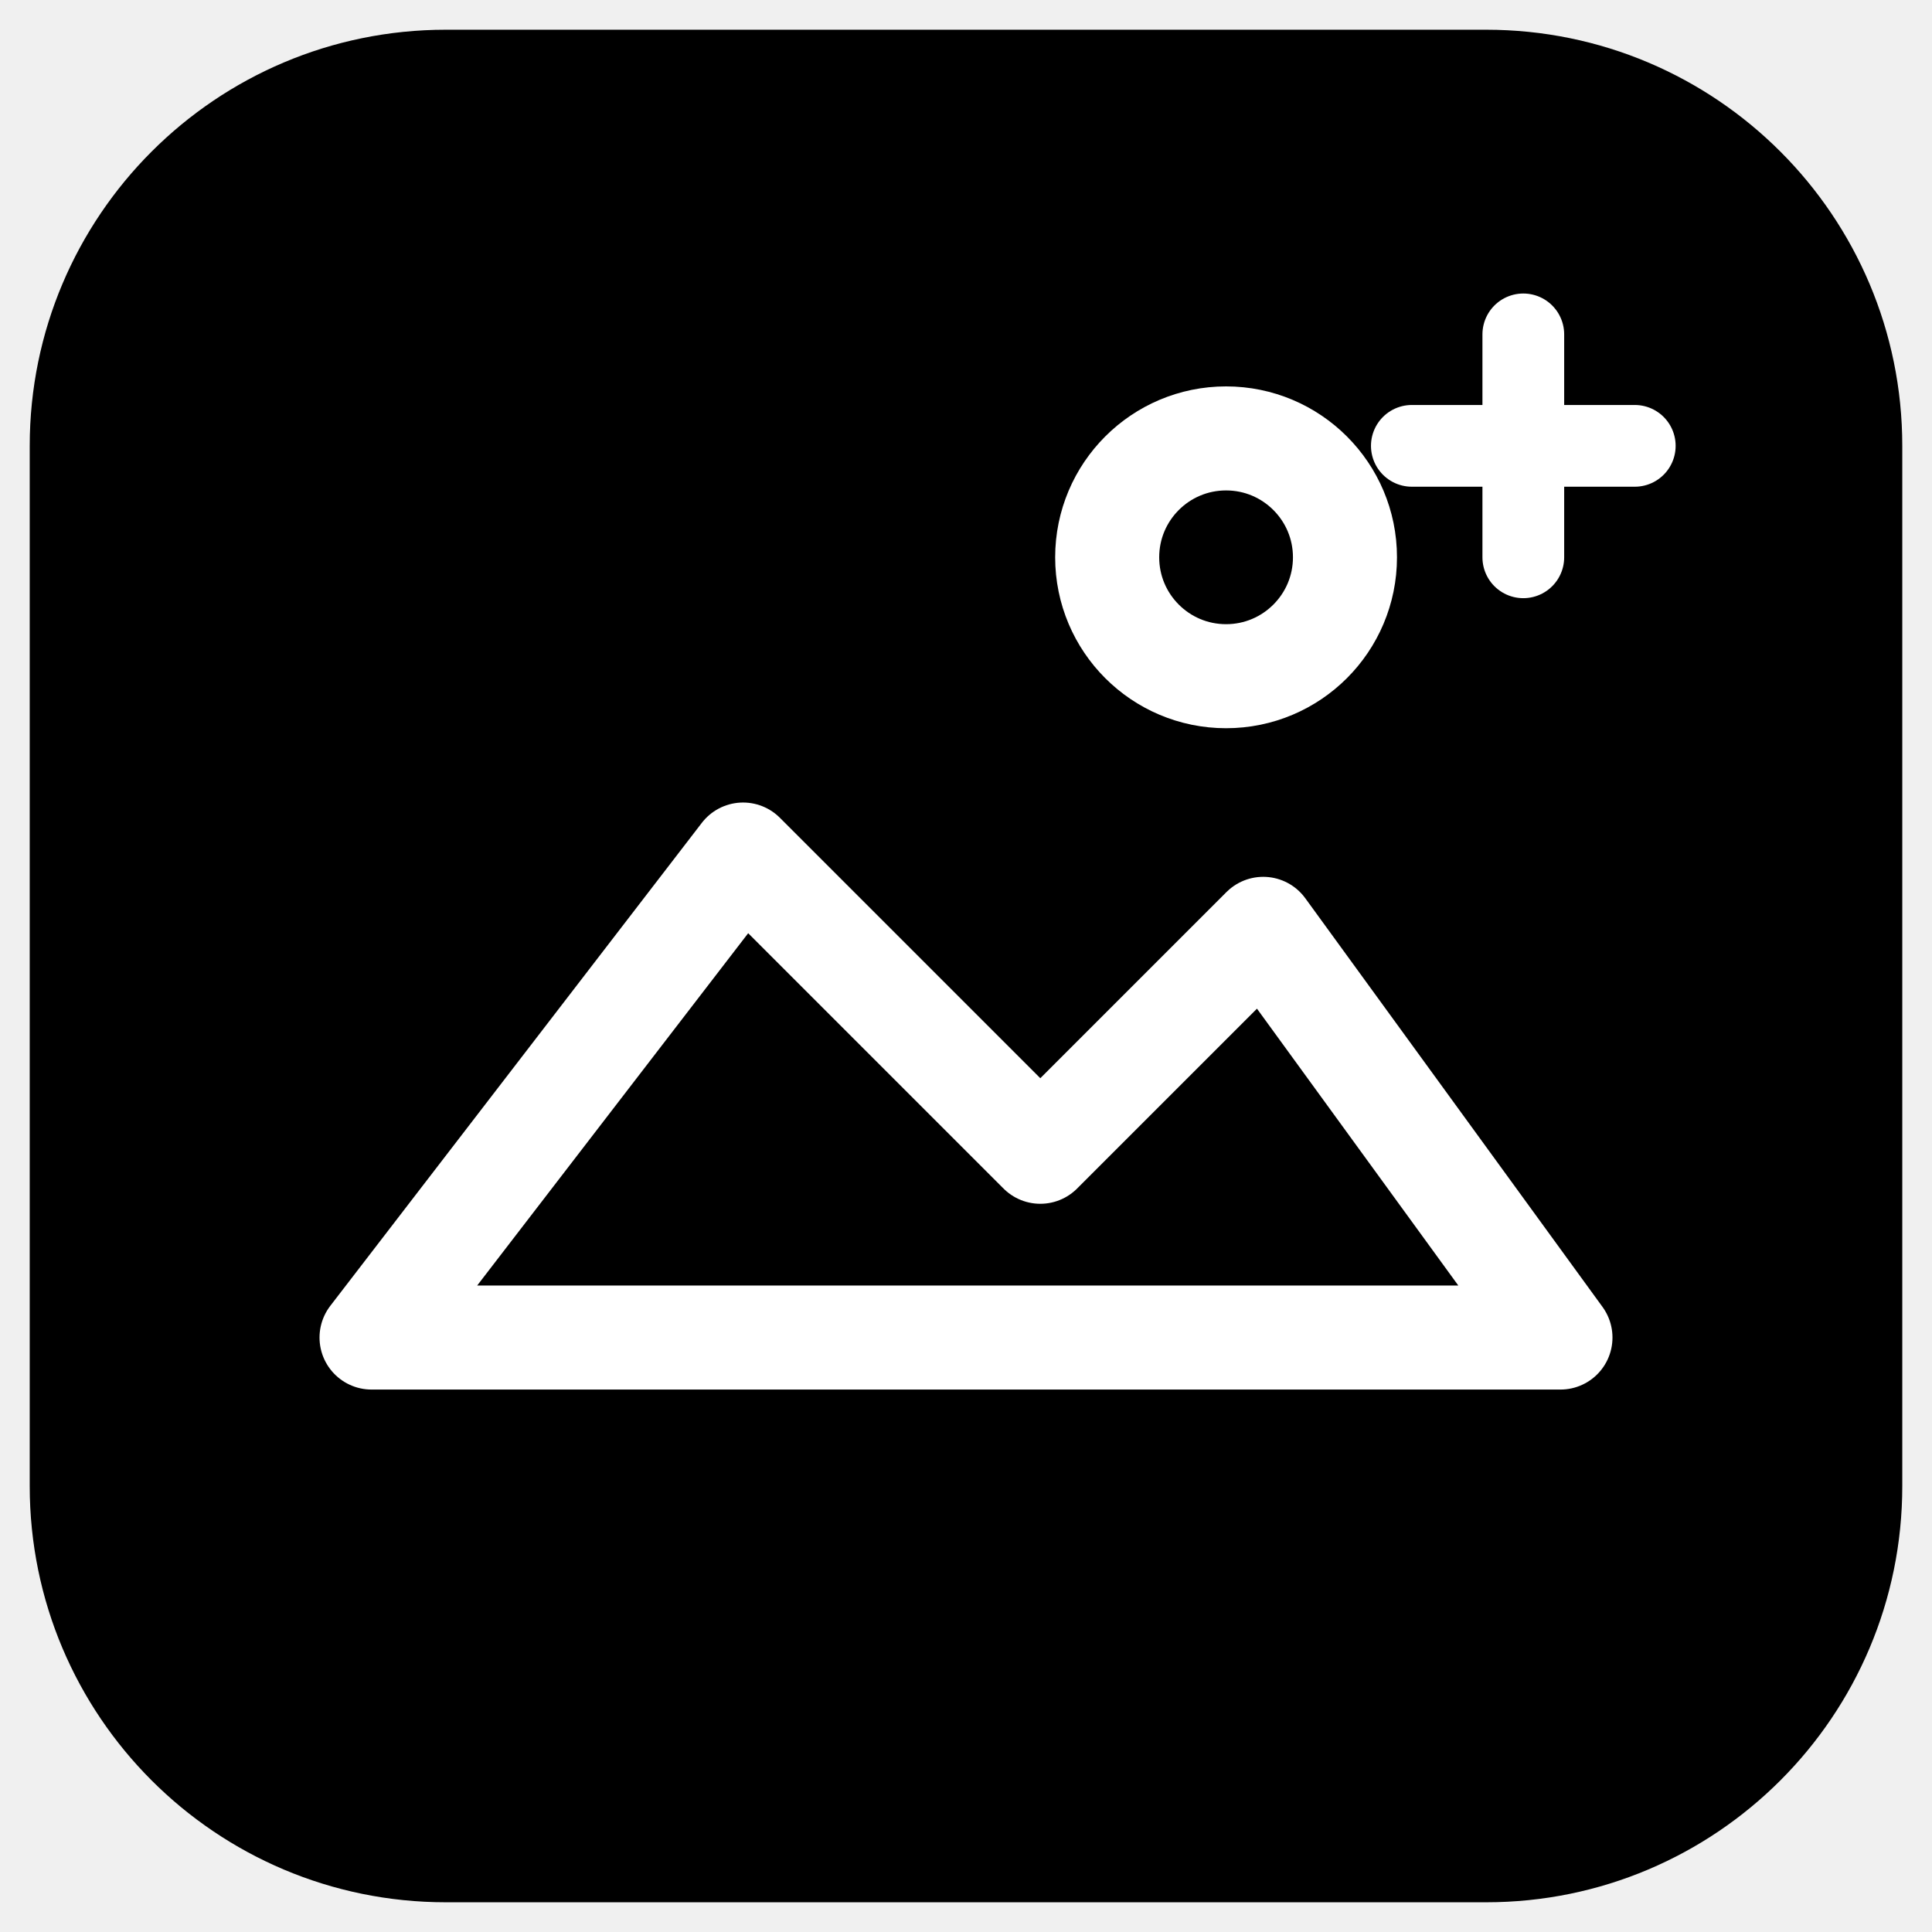
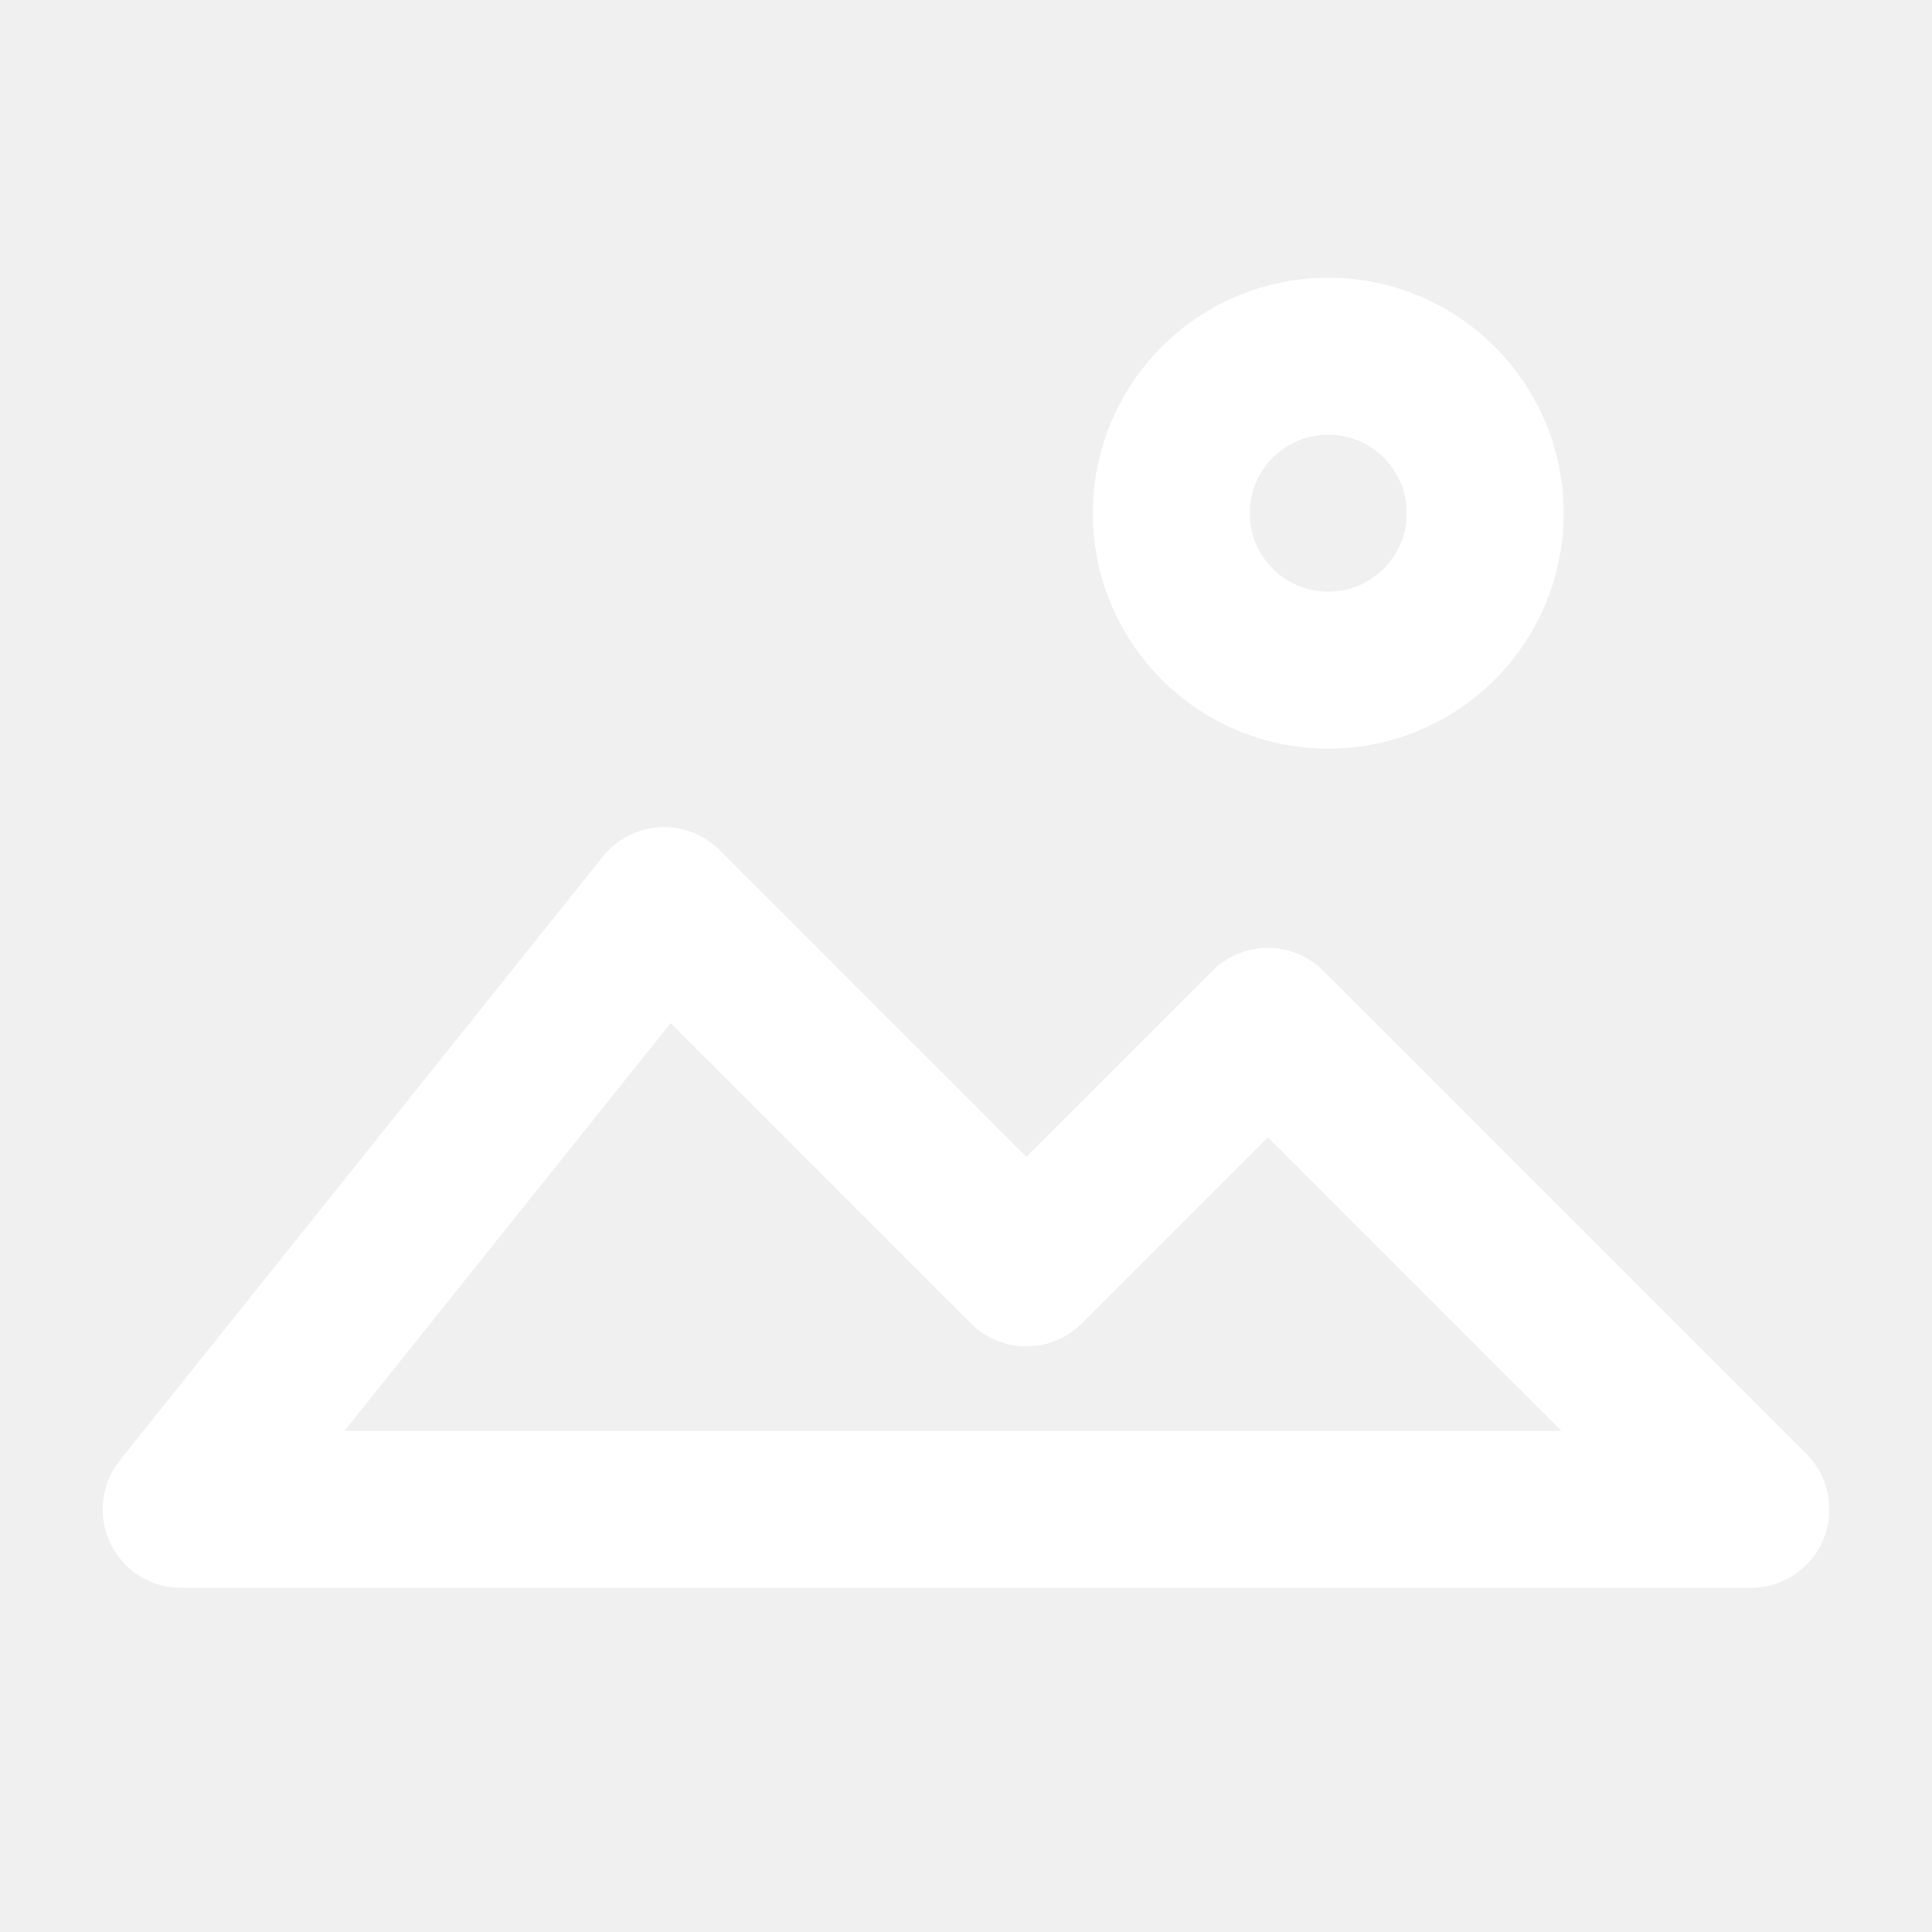
- <svg xmlns="http://www.w3.org/2000/svg" width="52" height="52" viewBox="-2 -2 52 52">
-   <g fill="none" stroke="#ffffff" stroke-width="2.8" stroke-linecap="round" stroke-linejoin="round">
-     <rect x="0" y="0" width="48" height="48" rx="10" stroke-width="2.4" fill="#000000" stroke="#000000" />
-     <path d="M8 34 L18 21 L26 29 L32 23 L40 34 Z" />
-     <circle cx="31" cy="13" r="3.2" />
-     <path d="M39 7 V13 M36 10 H42" stroke-width="2.2" />
+ <svg xmlns="http://www.w3.org/2000/svg" width="32" height="32" viewBox="0 0 32 32">
+   <g fill="none" stroke="#ffffff" stroke-width="2.6" stroke-linecap="round" stroke-linejoin="round">
+     <path d="M3 25 L11 15 L17 21 L21 17 L29 25 Z" />
+     <circle cx="22" cy="8.5" r="2.6" />
  </g>
</svg>
